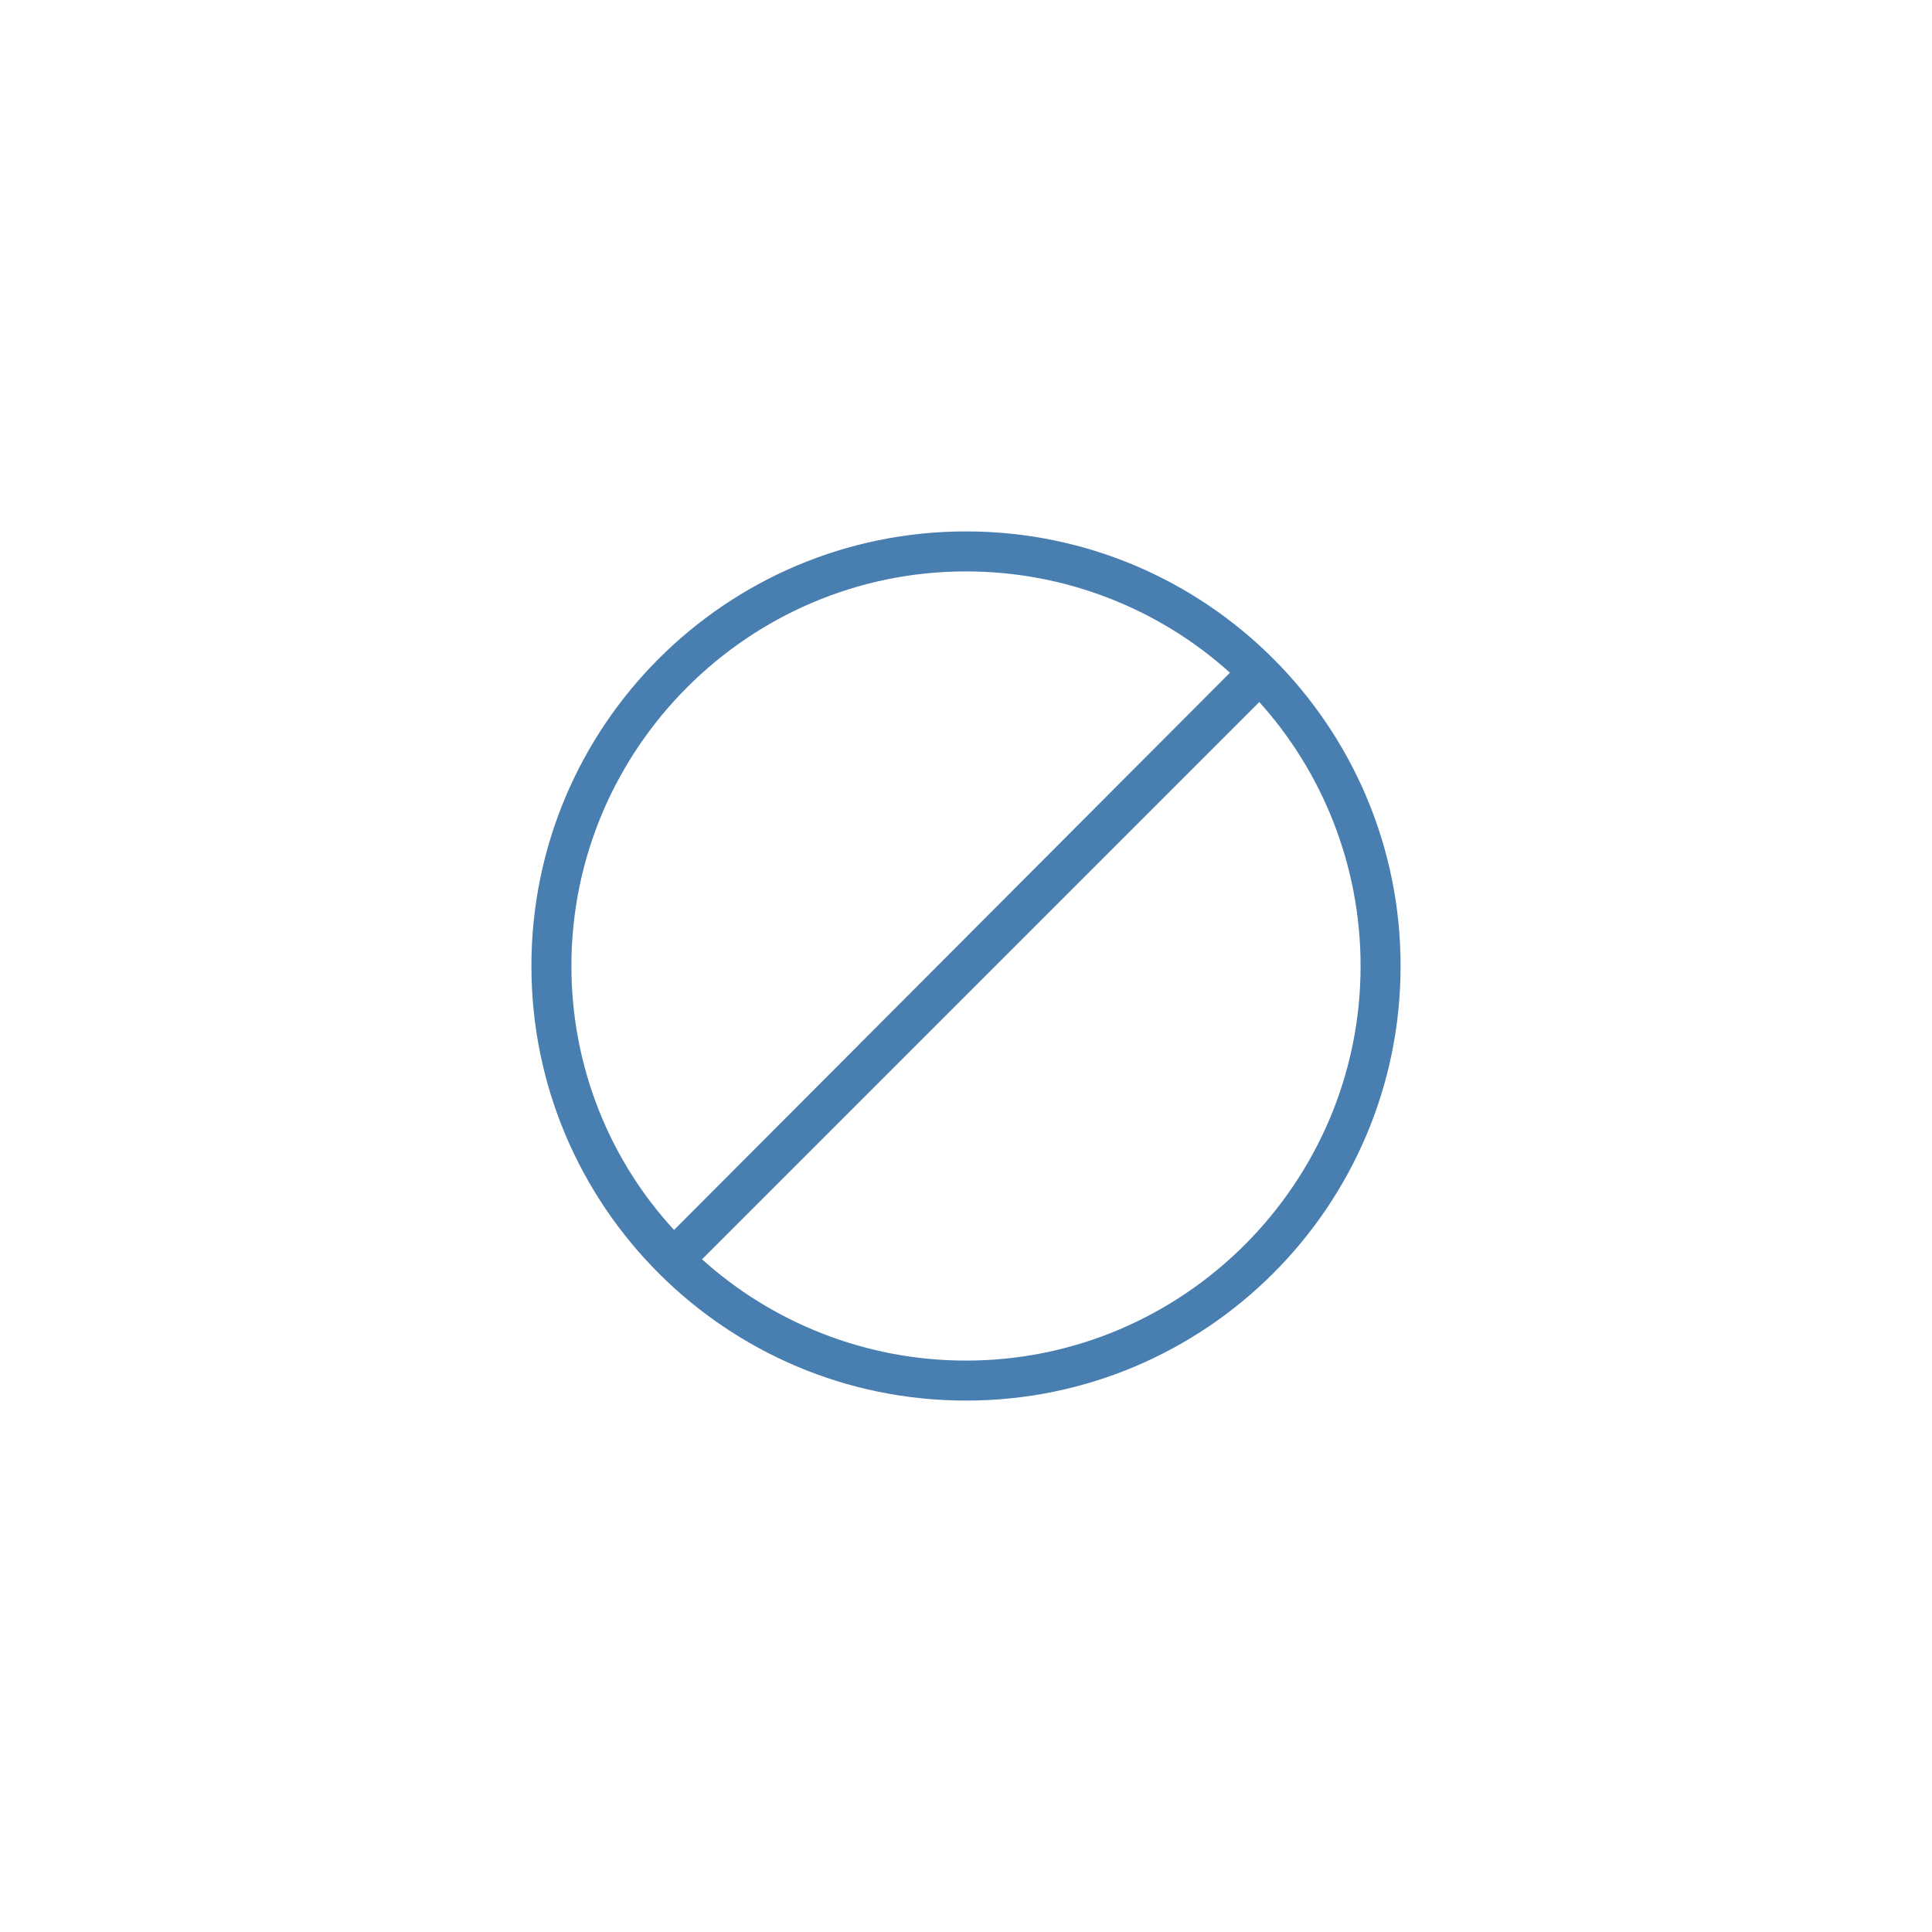
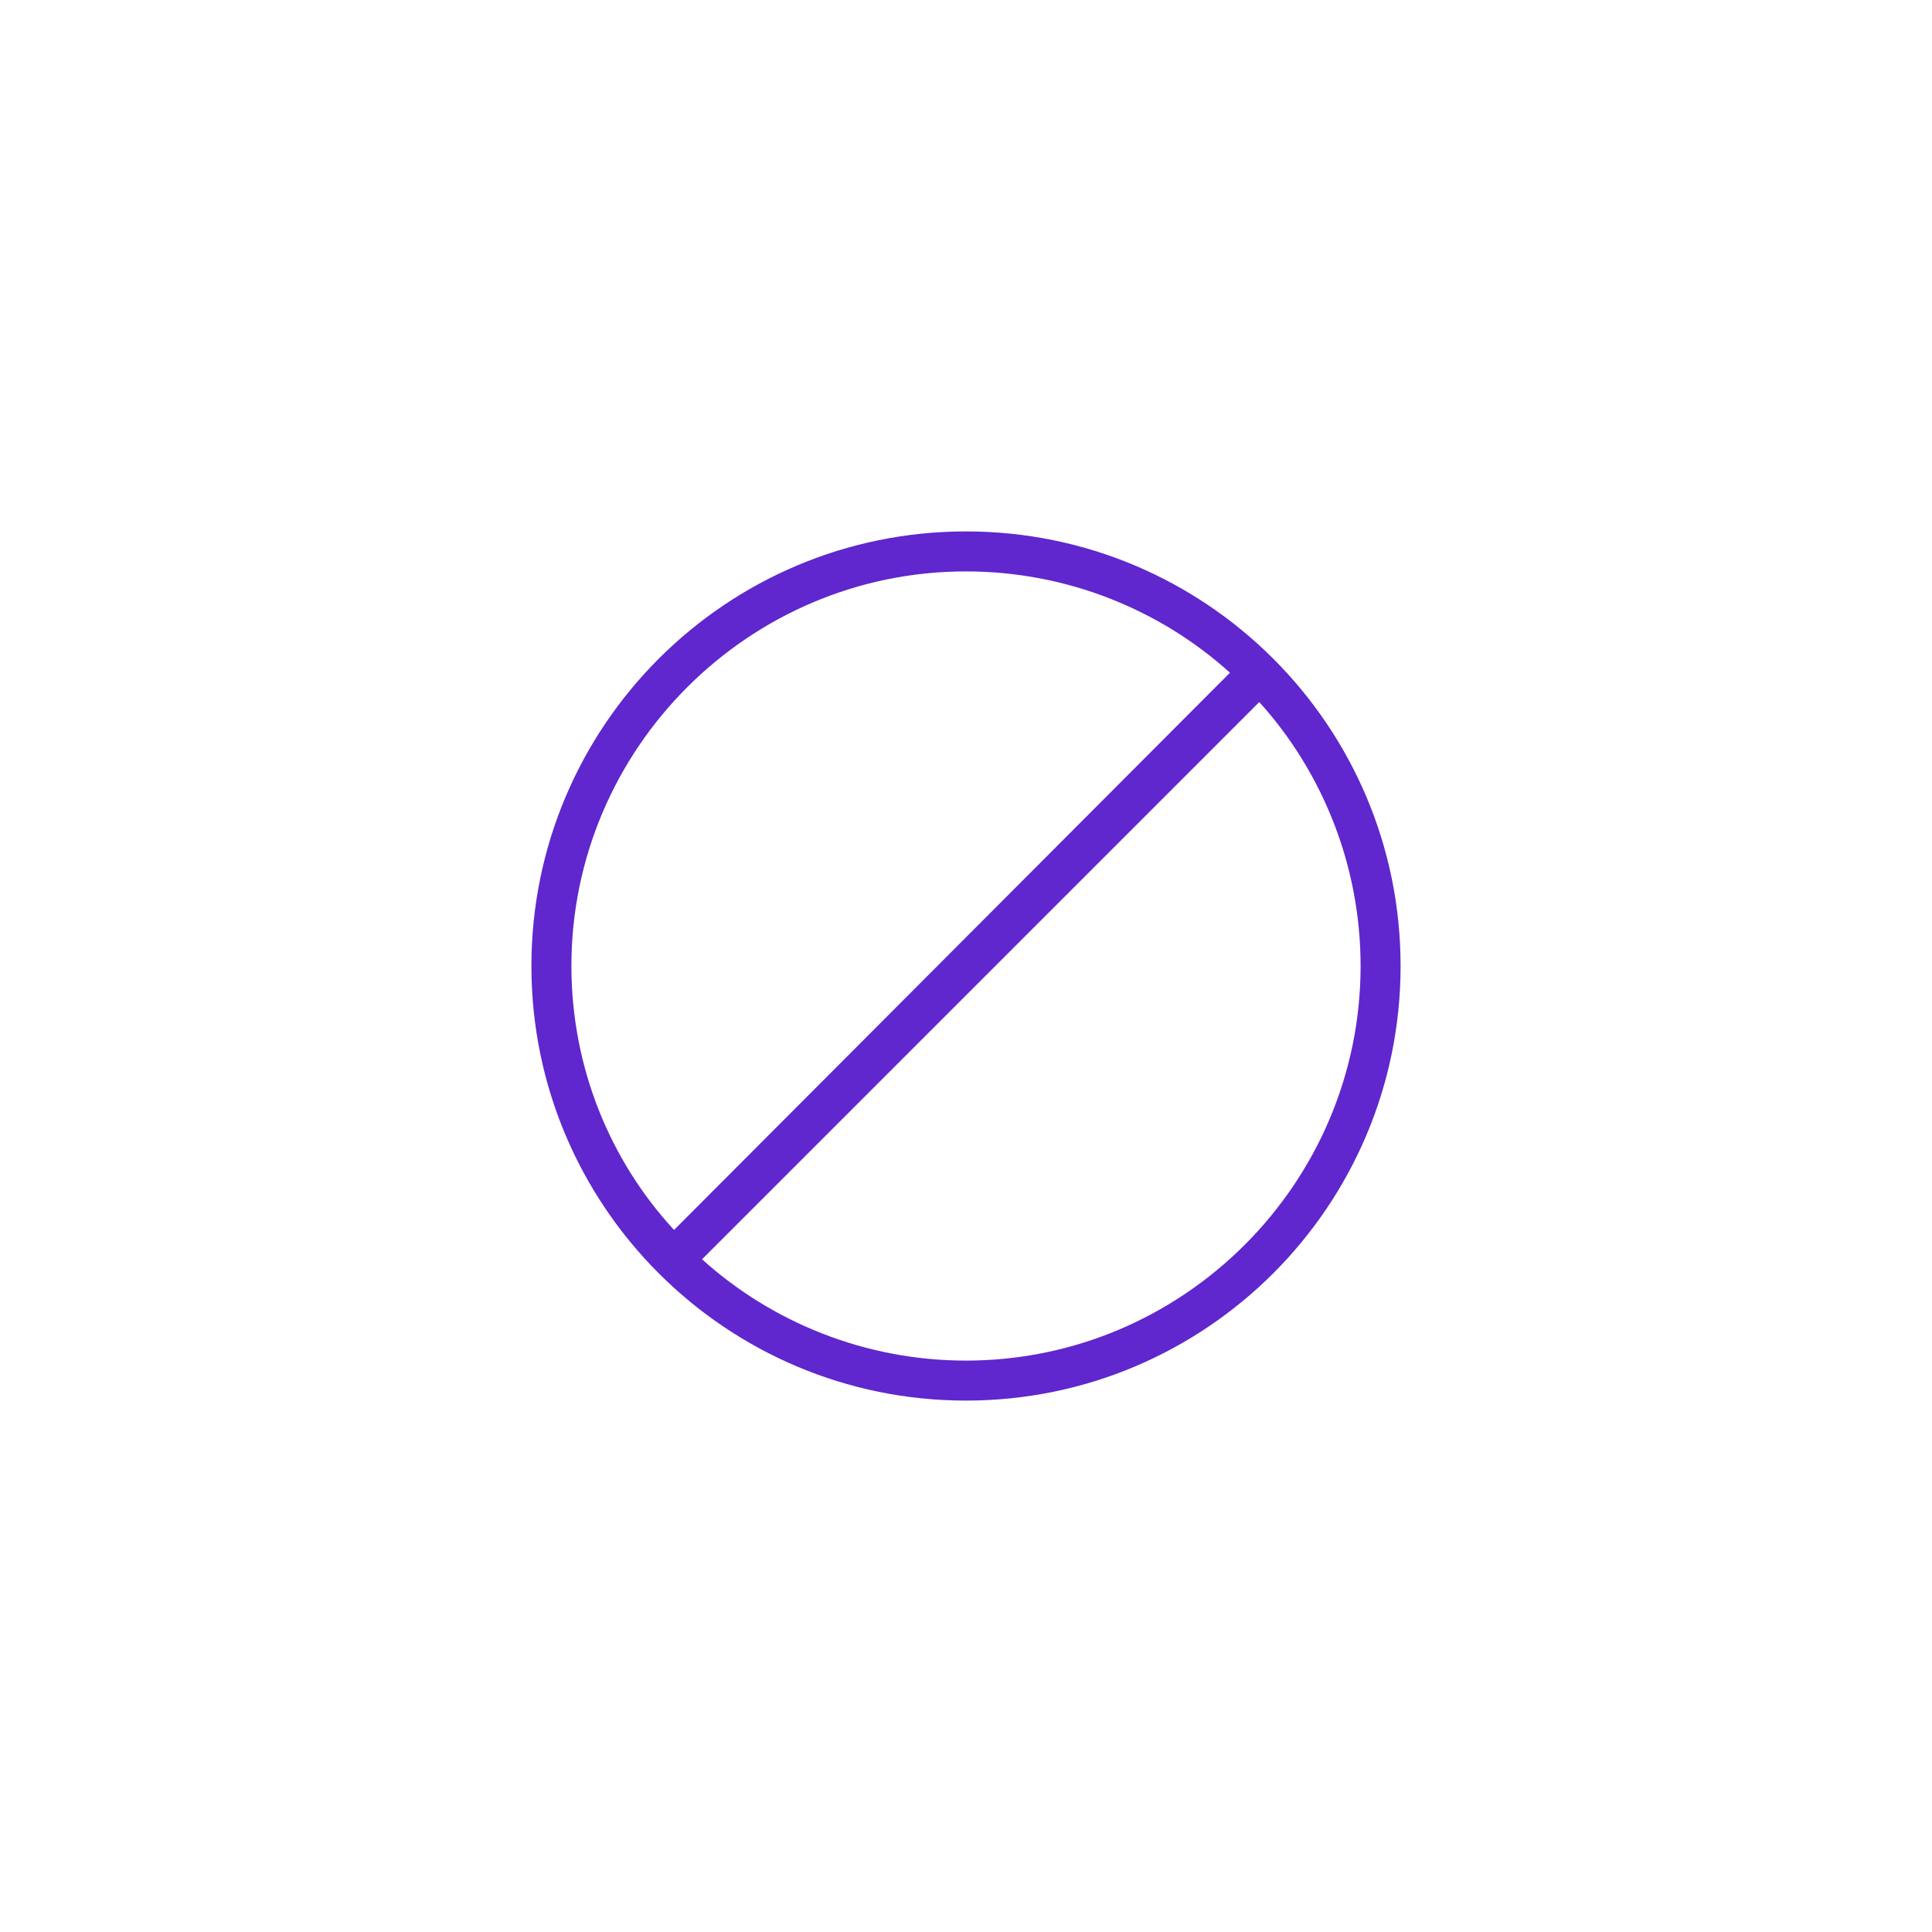
<svg xmlns="http://www.w3.org/2000/svg" width="100" height="100" viewBox="0 0 100 100">
  <g>
-     <g transform="translate(50 50) scale(0.69 0.69) rotate(0) translate(-50 -50)" style="fill:#487eb0">
-       <svg fill="#487eb0" version="1.1" x="0px" y="0px" viewBox="0 0 100 100" style="enable-background:new 0 0 100 100;" xml:space="preserve">
+     <g transform="translate(50 50) scale(0.69 0.69) rotate(0) translate(-50 -50)" style="fill:#5f27cd">
+       <svg fill="#5f27cd" version="1.1" x="0px" y="0px" viewBox="0 0 100 100" style="enable-background:new 0 0 100 100;" xml:space="preserve">
        <path d="M50,17.4C32,17.4,17.4,32,17.4,50S32,82.6,50,82.6S82.6,68,82.6,50S68,17.4,50,17.4z M20.4,50c0-16.3,13.3-29.6,29.6-29.6  c7.6,0,14.6,2.9,19.8,7.6L28.1,69.8C23.3,64.6,20.4,57.6,20.4,50z M50,79.6c-7.6,0-14.6-2.9-19.8-7.6l41.8-41.8  c4.7,5.2,7.6,12.2,7.6,19.8C79.6,66.3,66.3,79.6,50,79.6z" />
      </svg>
    </g>
  </g>
</svg>
